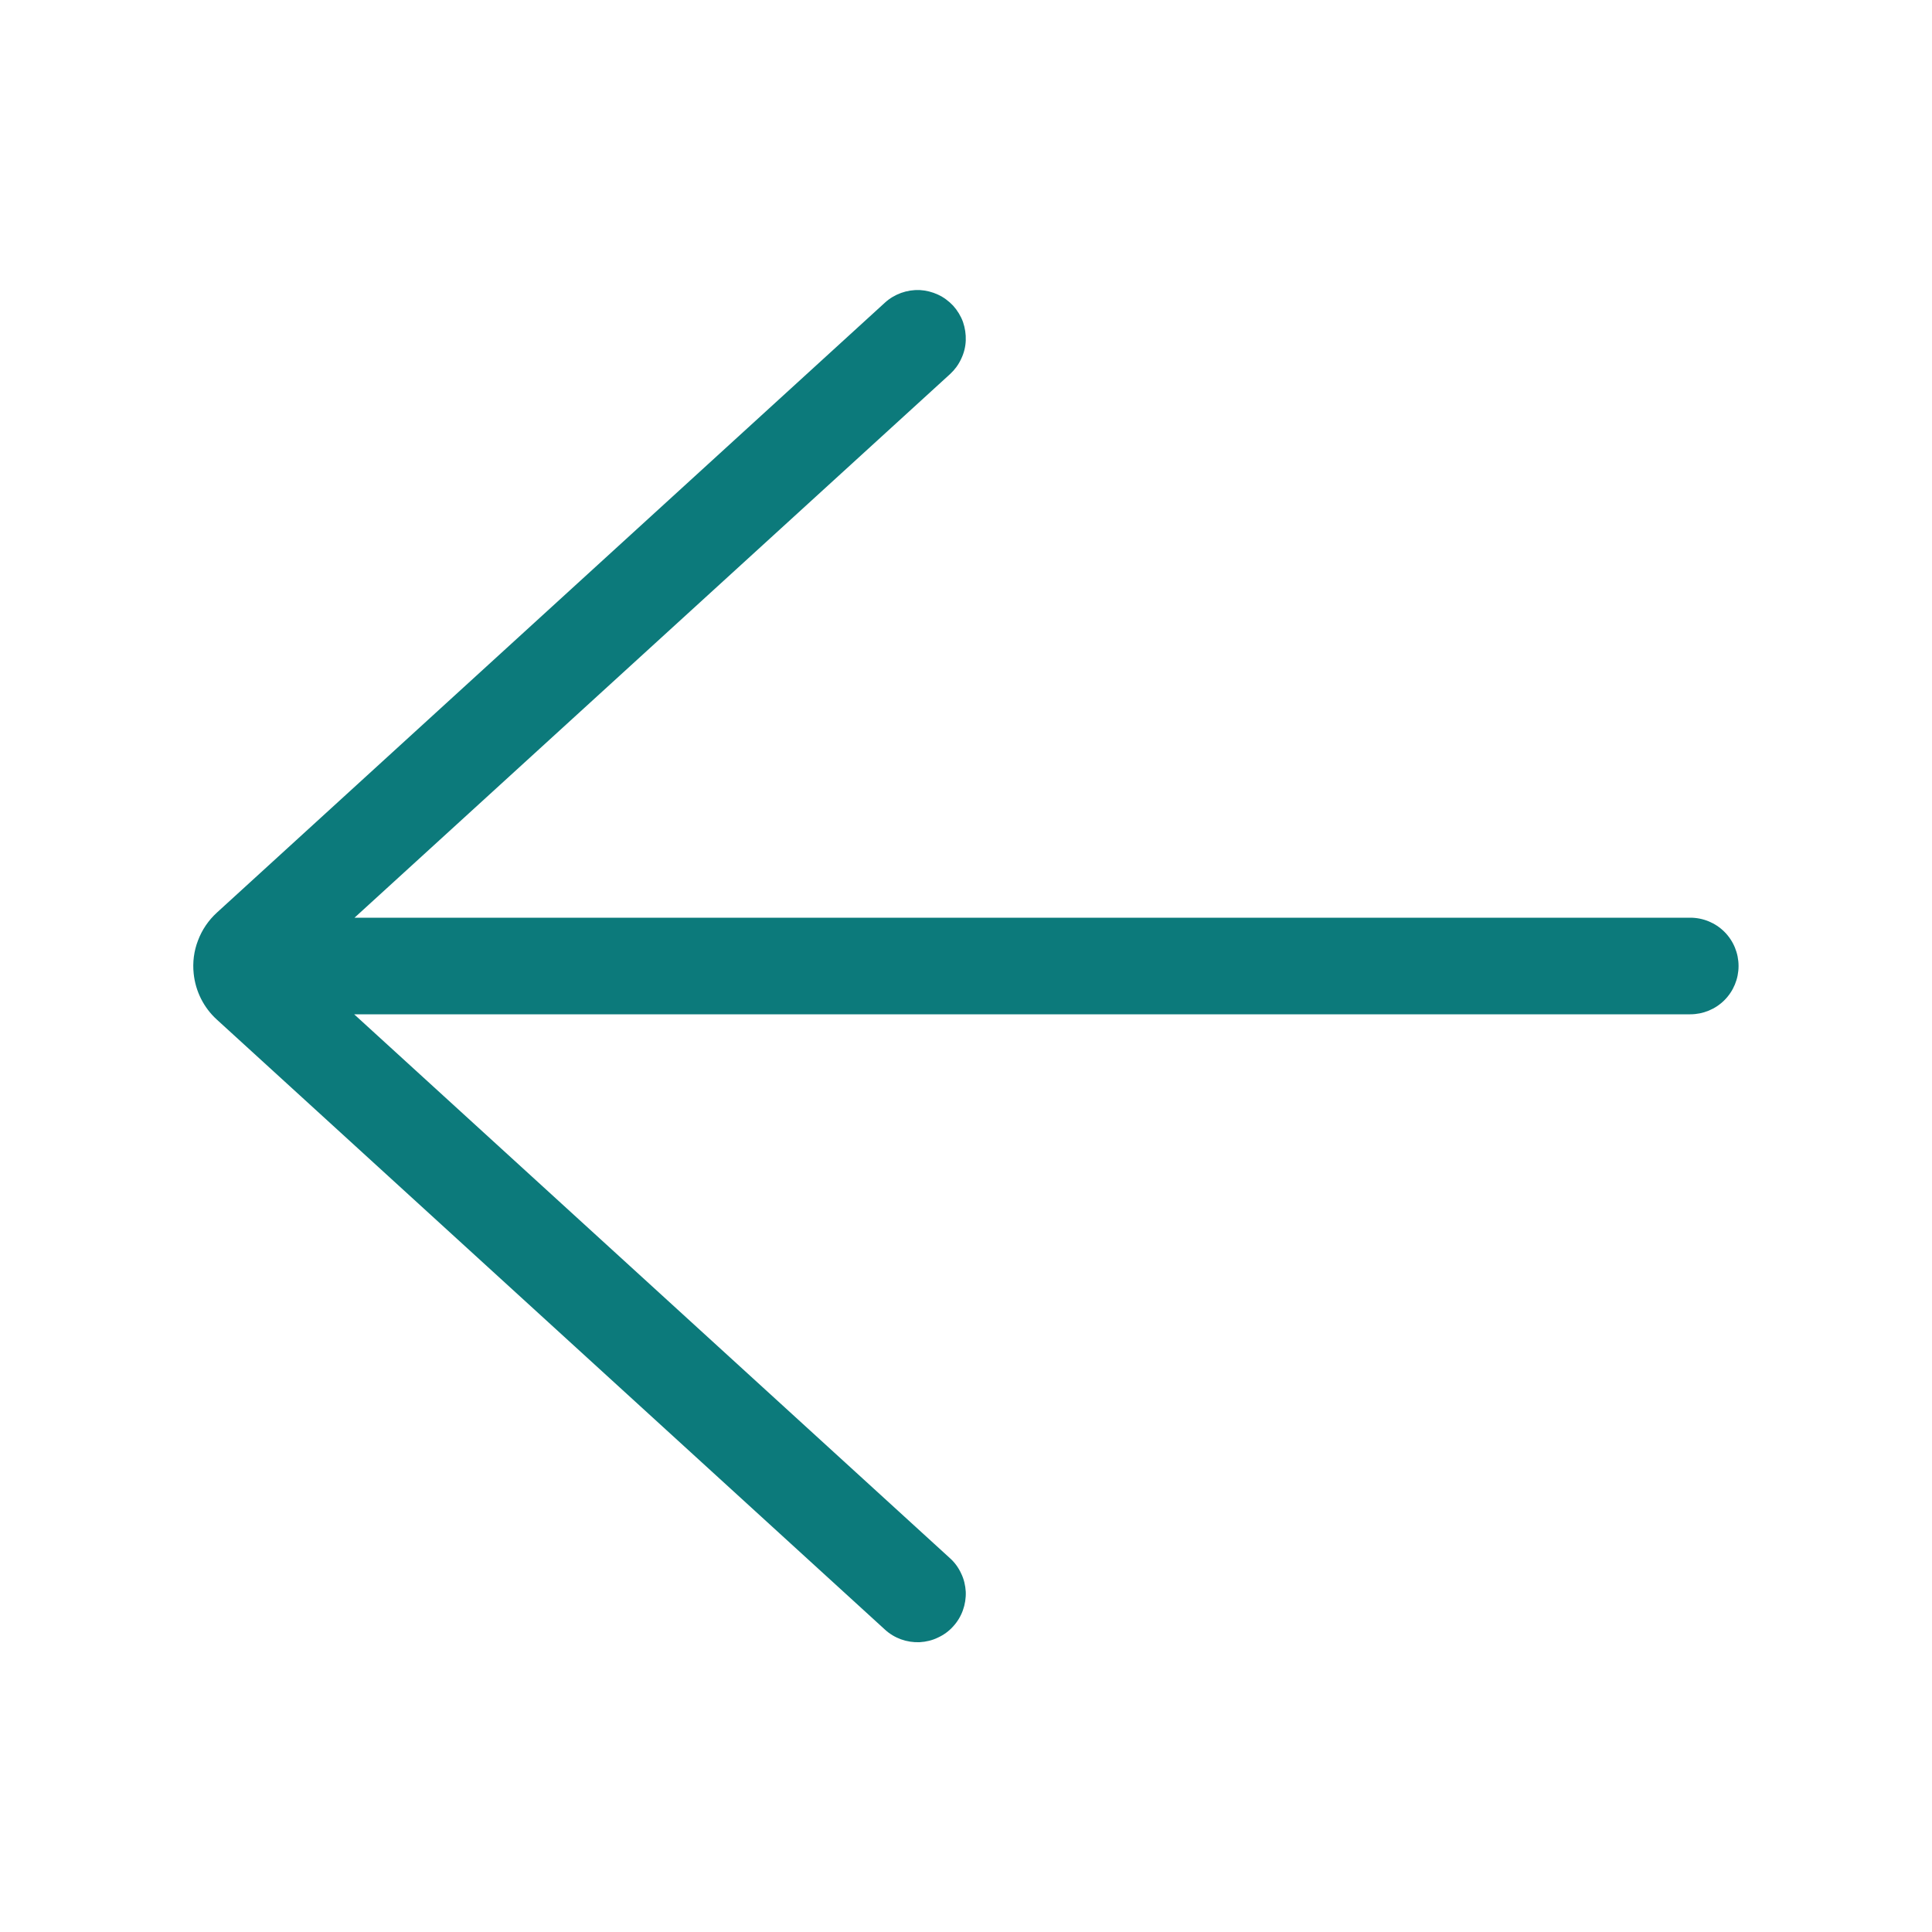
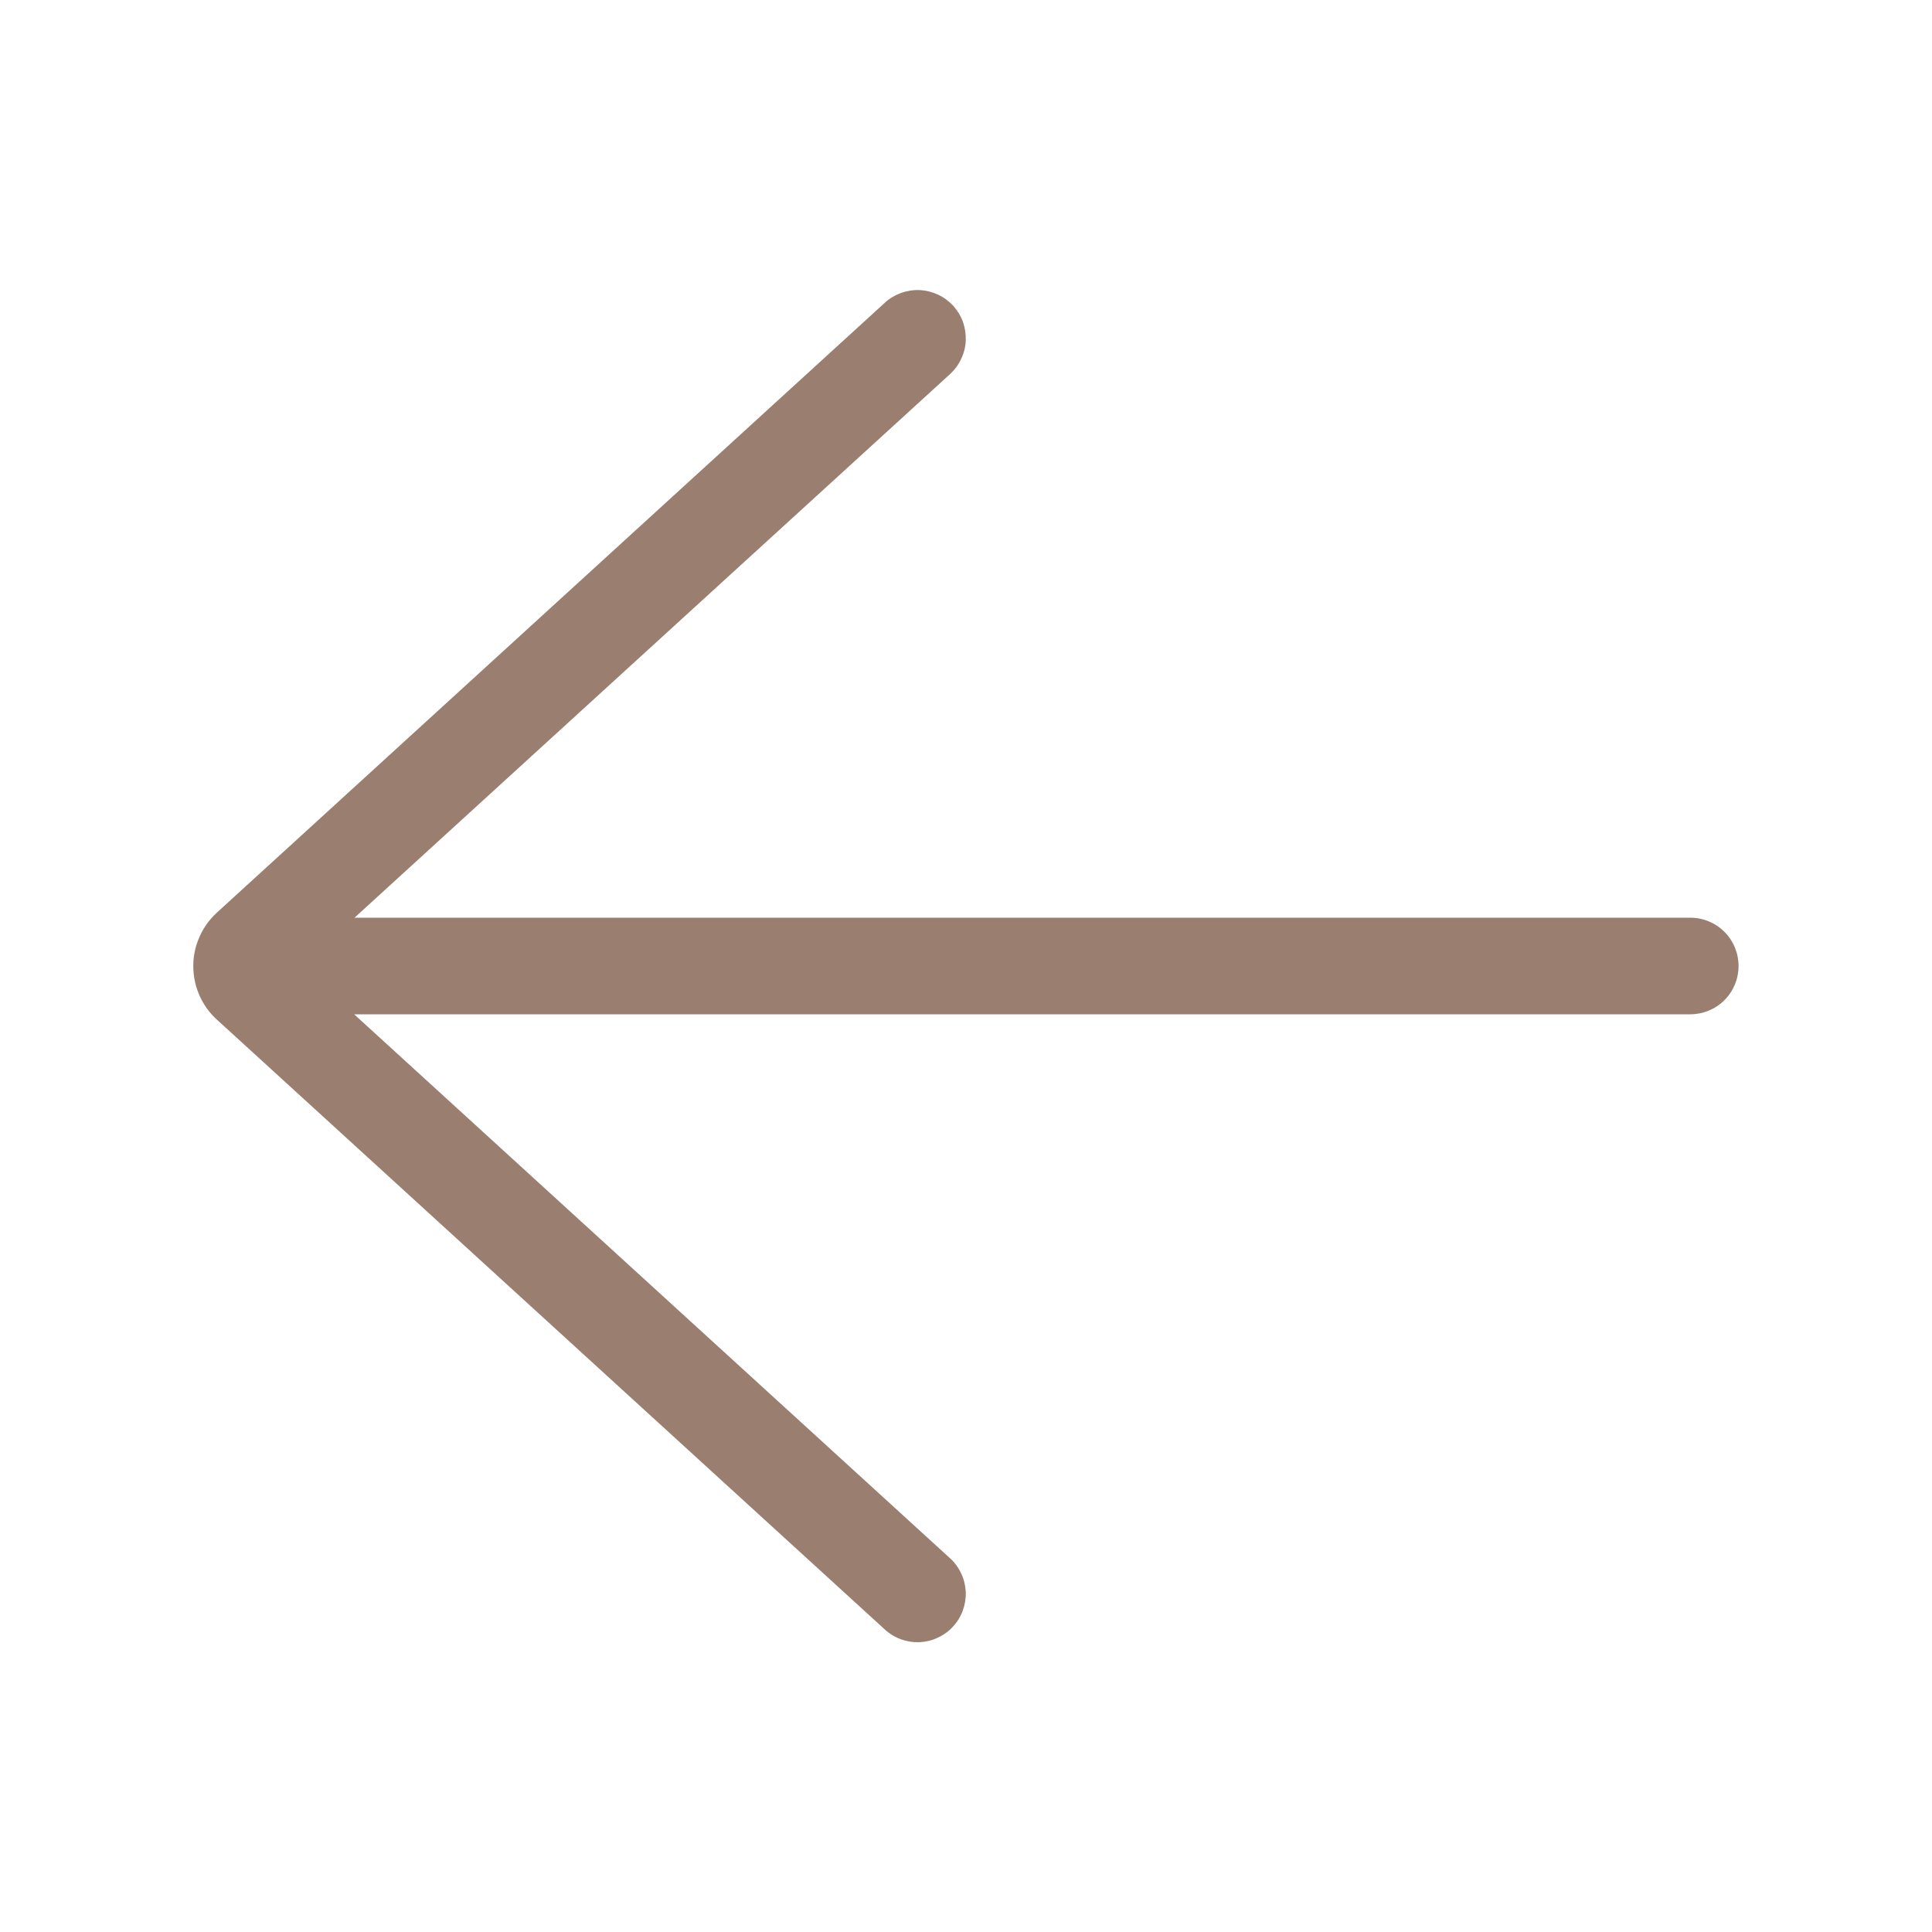
<svg xmlns="http://www.w3.org/2000/svg" width="16" height="16" viewBox="0 0 16 16" fill="none">
-   <path d="M7.328 13.495C7.367 13.531 7.412 13.558 7.461 13.576C7.511 13.594 7.563 13.602 7.616 13.6C7.668 13.597 7.72 13.585 7.767 13.562C7.815 13.54 7.858 13.509 7.893 13.47C7.965 13.392 8.002 13.288 7.998 13.182C7.995 13.13 7.983 13.078 7.96 13.031C7.938 12.983 7.907 12.94 7.868 12.905L2.933 8.4L13.998 8.4C14.104 8.4 14.206 8.358 14.281 8.283C14.356 8.208 14.398 8.106 14.398 8C14.398 7.894 14.356 7.792 14.281 7.717C14.206 7.642 14.104 7.6 13.998 7.6L2.936 7.6L7.868 3.098C7.907 3.062 7.938 3.02 7.96 2.972C7.983 2.924 7.996 2.873 7.998 2.82C8 2.768 7.992 2.716 7.975 2.666C7.957 2.617 7.929 2.571 7.894 2.532C7.858 2.494 7.816 2.462 7.768 2.44C7.721 2.418 7.669 2.405 7.617 2.402C7.564 2.4 7.512 2.408 7.462 2.426C7.413 2.444 7.367 2.471 7.329 2.506L1.796 7.558C1.727 7.621 1.673 7.7 1.64 7.788C1.606 7.875 1.594 7.97 1.604 8.063C1.619 8.209 1.687 8.345 1.796 8.444L7.328 13.495Z" fill="#0C7A7B" />
+   <path d="M7.328 13.495C7.367 13.531 7.412 13.558 7.461 13.576C7.511 13.594 7.563 13.602 7.616 13.6C7.668 13.597 7.72 13.585 7.767 13.562C7.815 13.54 7.858 13.509 7.893 13.47C7.965 13.392 8.002 13.288 7.998 13.182C7.995 13.13 7.983 13.078 7.96 13.031C7.938 12.983 7.907 12.94 7.868 12.905L2.933 8.4L13.998 8.4C14.104 8.4 14.206 8.358 14.281 8.283C14.356 8.208 14.398 8.106 14.398 8C14.398 7.894 14.356 7.792 14.281 7.717C14.206 7.642 14.104 7.6 13.998 7.6L2.936 7.6L7.868 3.098C7.907 3.062 7.938 3.02 7.96 2.972C7.983 2.924 7.996 2.873 7.998 2.82C8 2.768 7.992 2.716 7.975 2.666C7.957 2.617 7.929 2.571 7.894 2.532C7.858 2.494 7.816 2.462 7.768 2.44C7.721 2.418 7.669 2.405 7.617 2.402C7.564 2.4 7.512 2.408 7.462 2.426C7.413 2.444 7.367 2.471 7.329 2.506L1.796 7.558C1.727 7.621 1.673 7.7 1.64 7.788C1.606 7.875 1.594 7.97 1.604 8.063C1.619 8.209 1.687 8.345 1.796 8.444L7.328 13.495Z" fill="#9a7f71" />
</svg>
